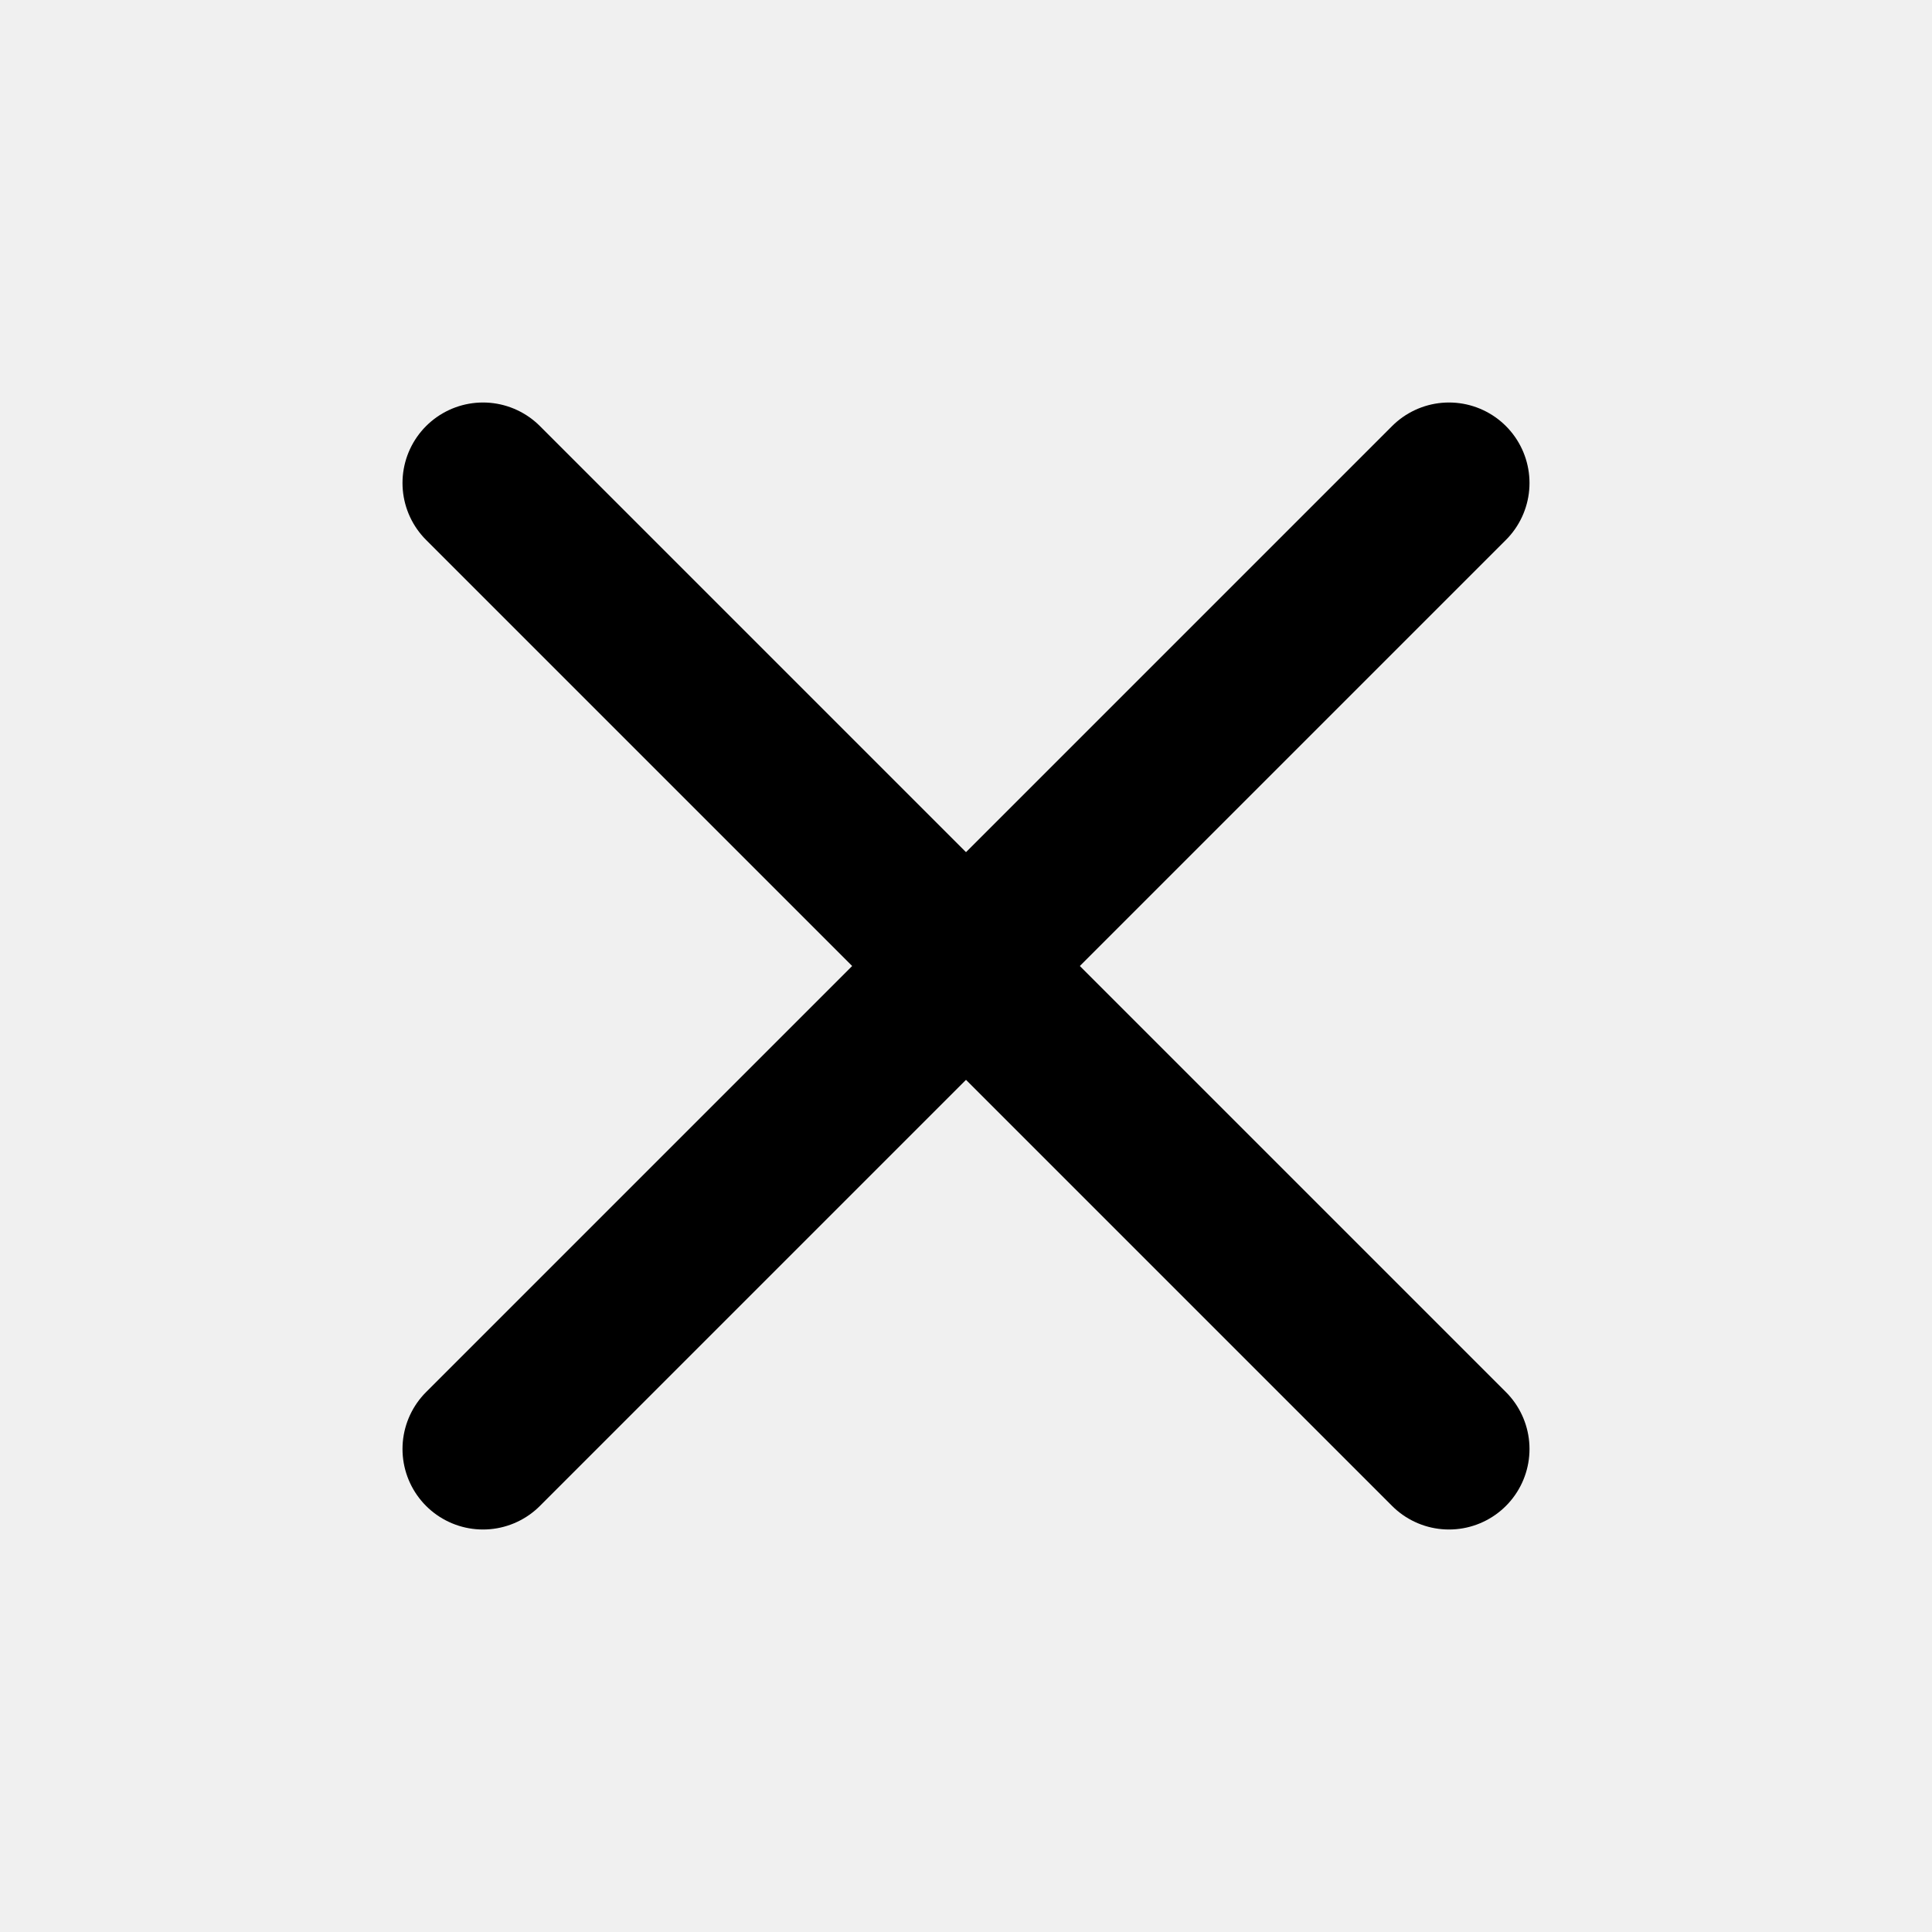
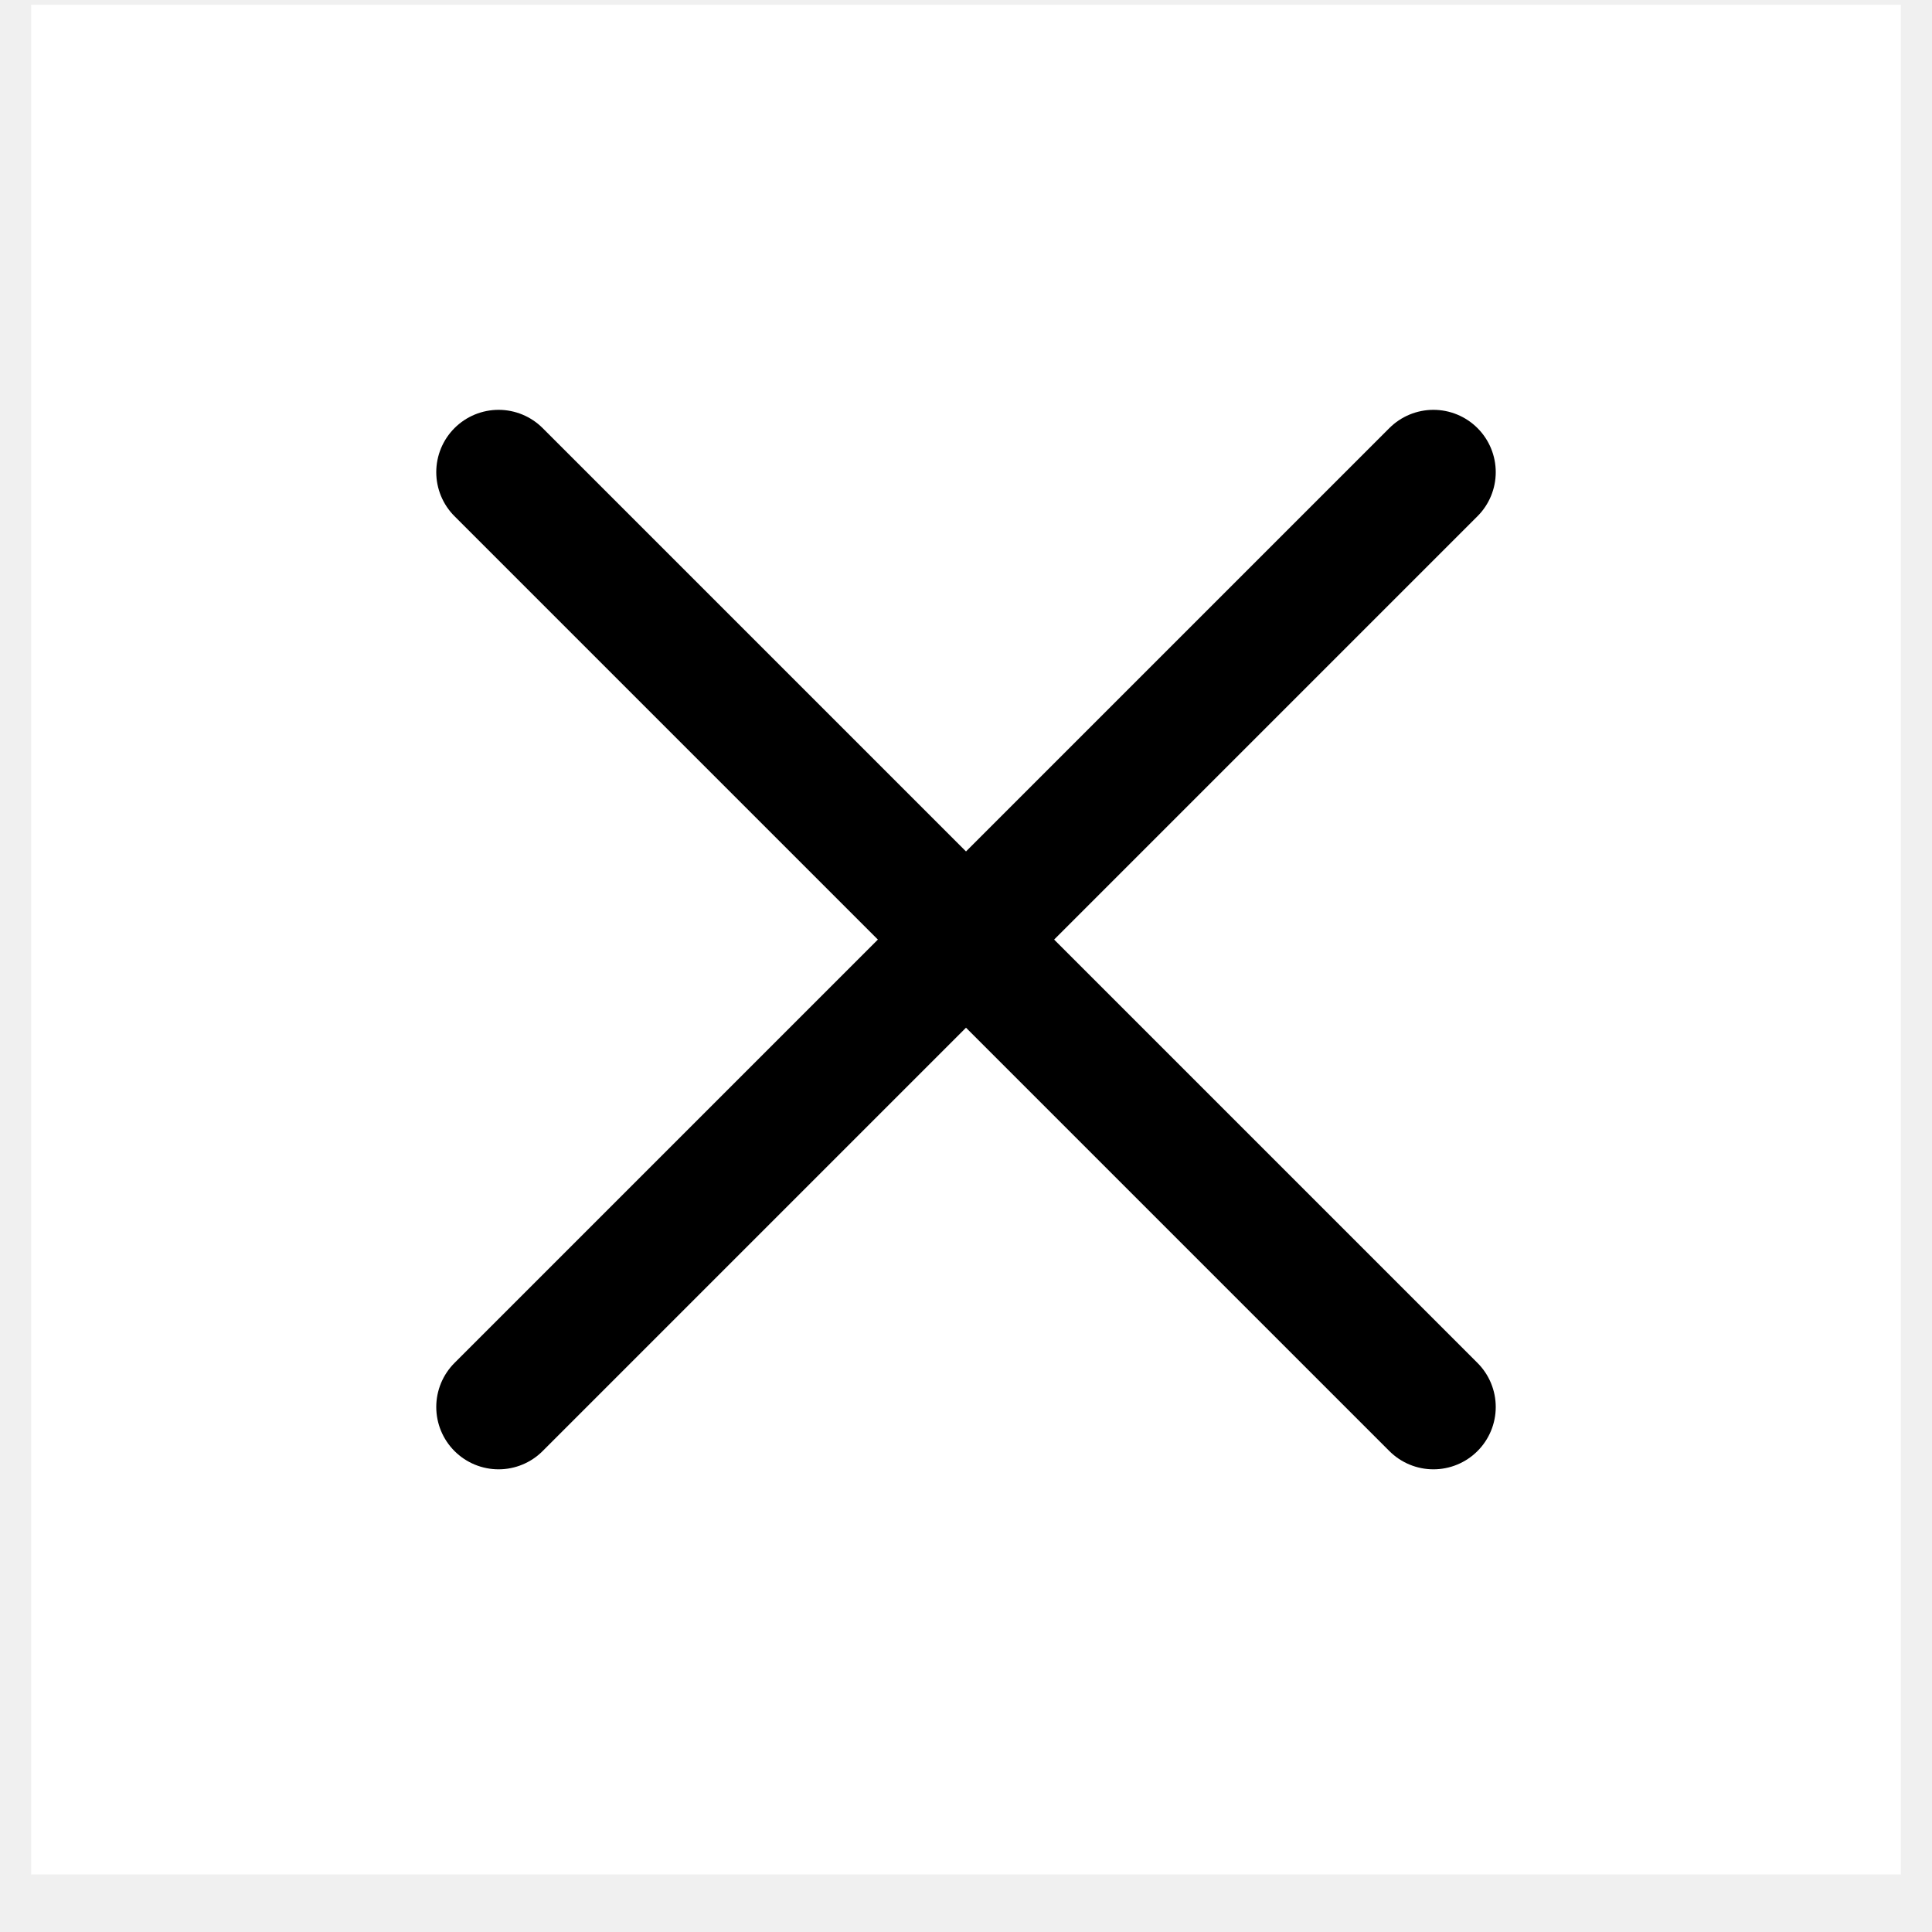
- <svg xmlns="http://www.w3.org/2000/svg" width="24" height="24" viewBox="0 0 24 24" fill="none" stroke="#000" stroke-width="2" stroke-linecap="round" stroke-linejoin="round" class="feather feather-x">
-   <line x1="18" y1="6" x2="6" y2="18" />
-   <line x1="6" y1="6" x2="18" y2="18" />
+ <svg xmlns="http://www.w3.org/2000/svg" width="31" height="31" viewBox="0 0 31 31" fill="none">
+   <rect width="30" height="30" transform="translate(0.5 0.0763855)" fill="white" />
+   <path d="M23 7.576L8 22.576" stroke="black" stroke-width="2" stroke-linecap="round" stroke-linejoin="round" />
+   <path d="M8 7.576L23 22.576" stroke="black" stroke-width="2" stroke-linecap="round" stroke-linejoin="round" />
</svg>
